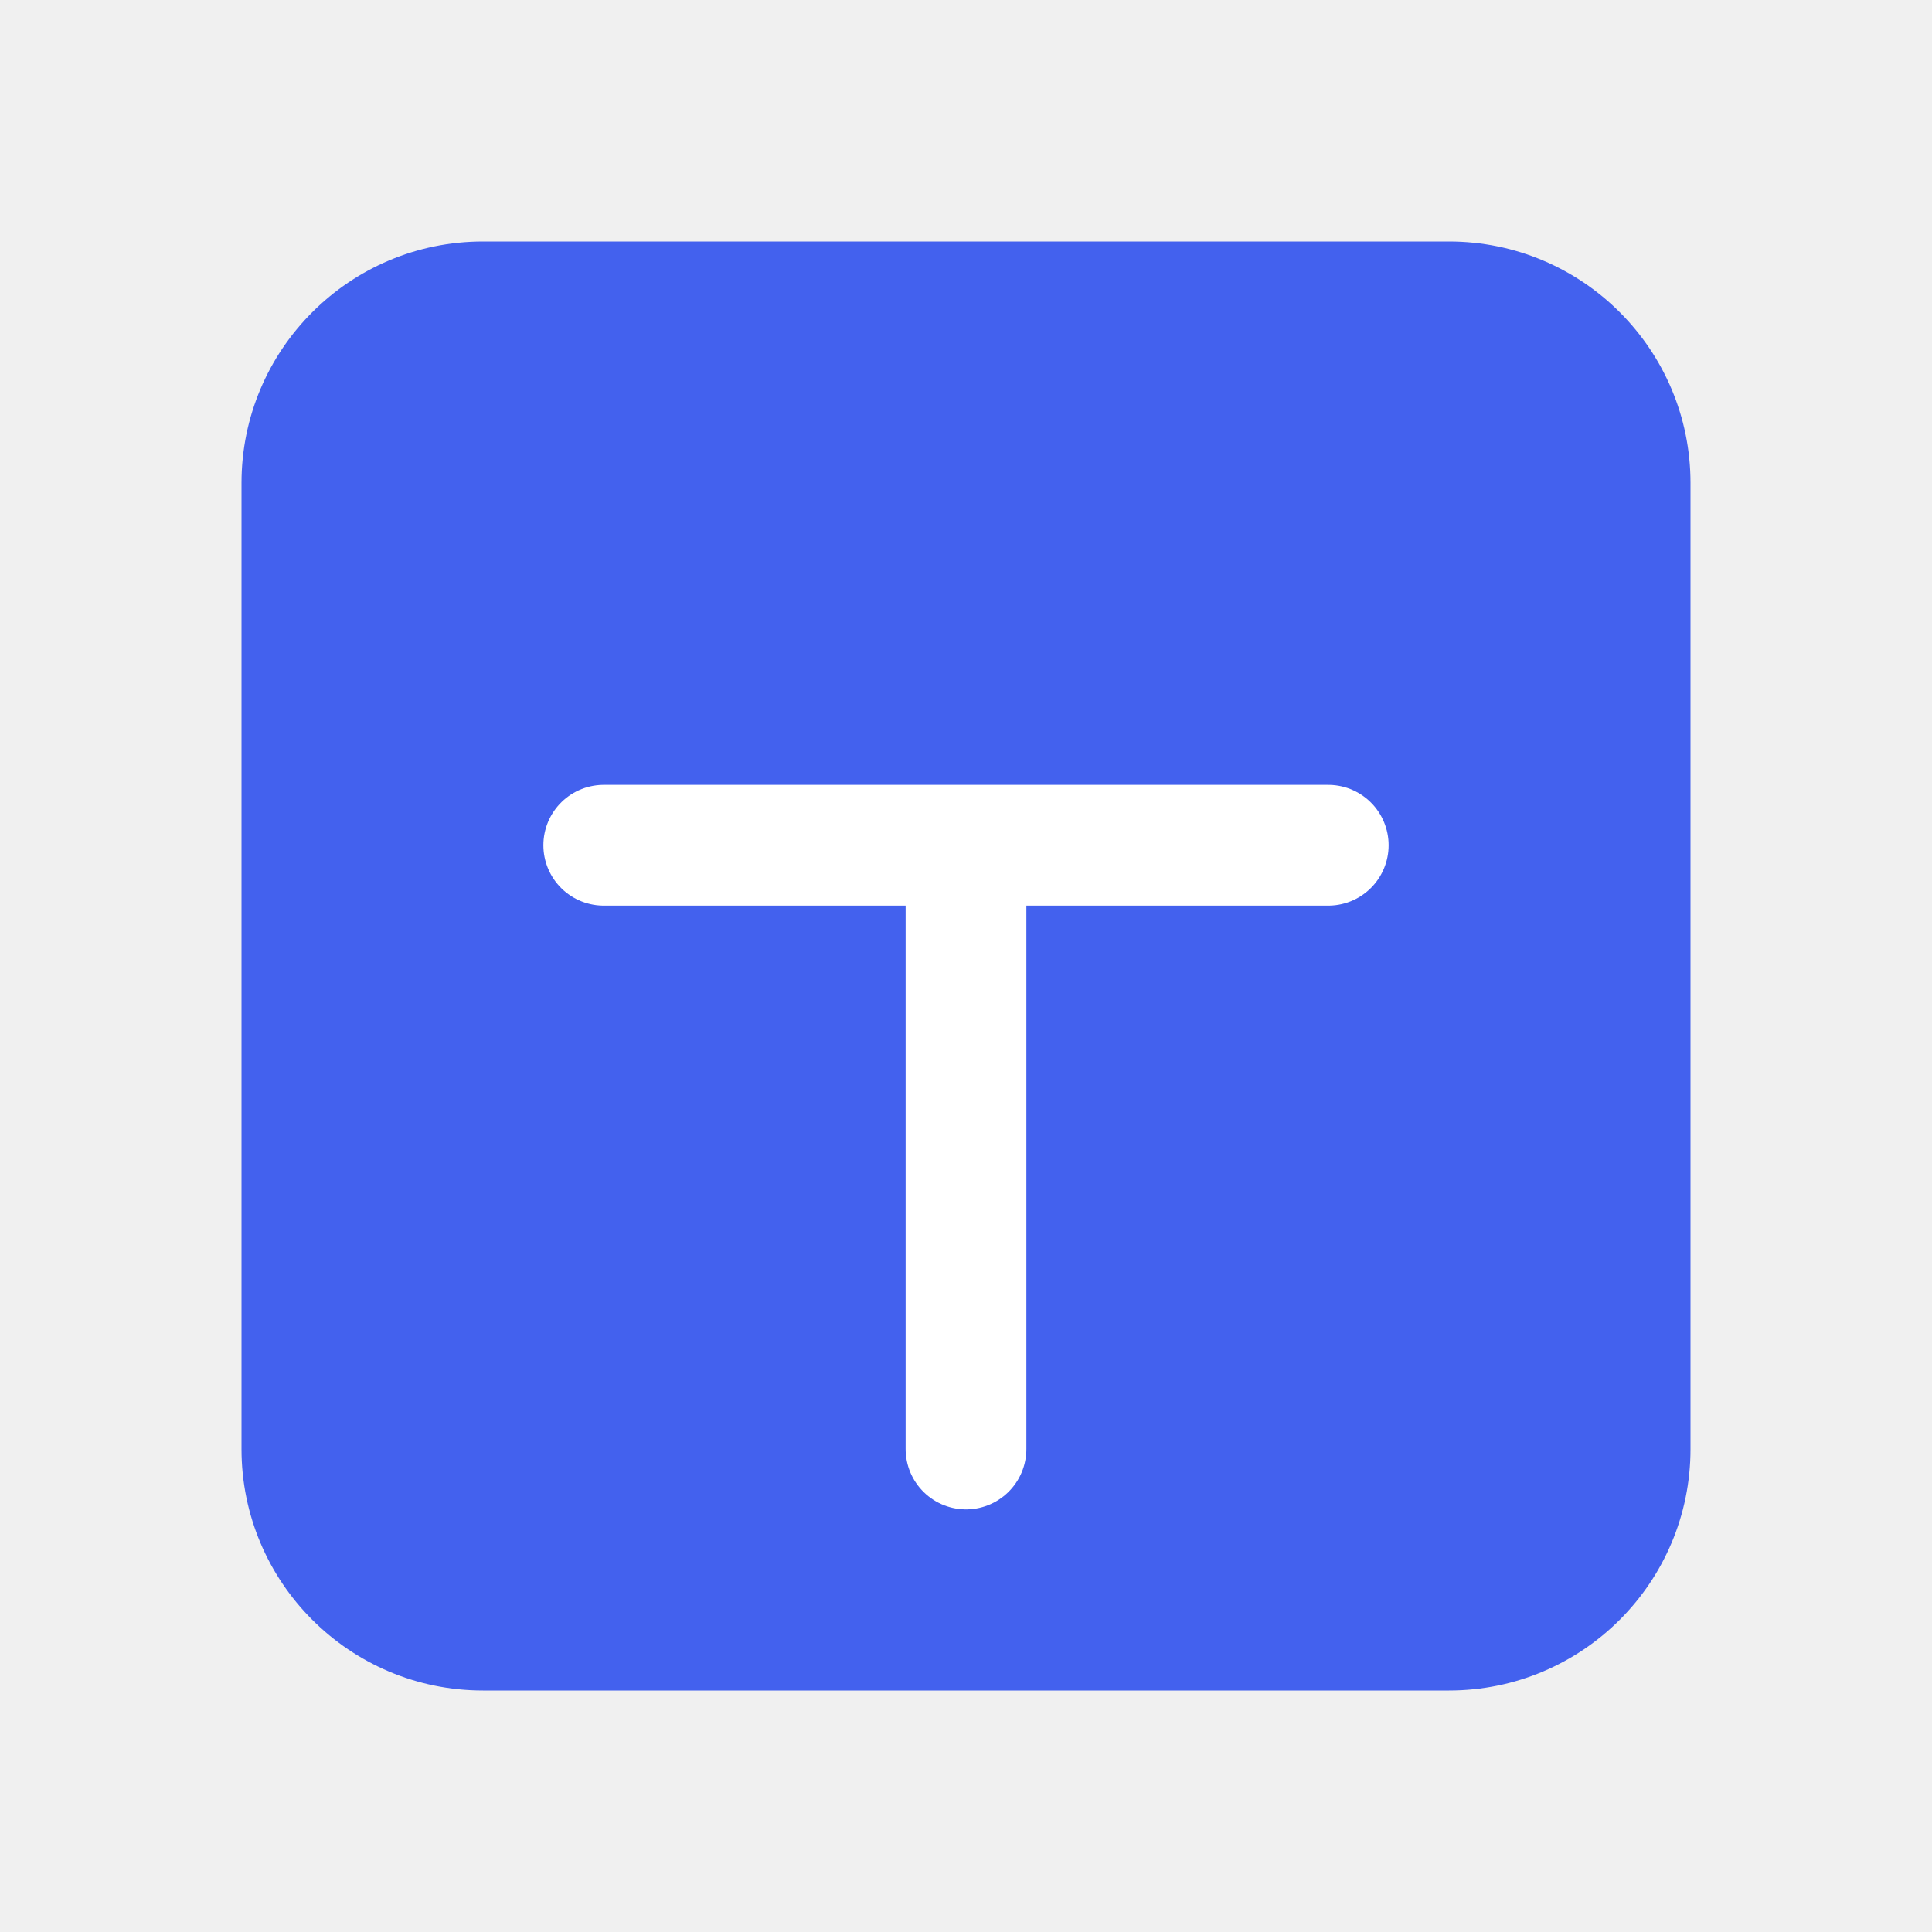
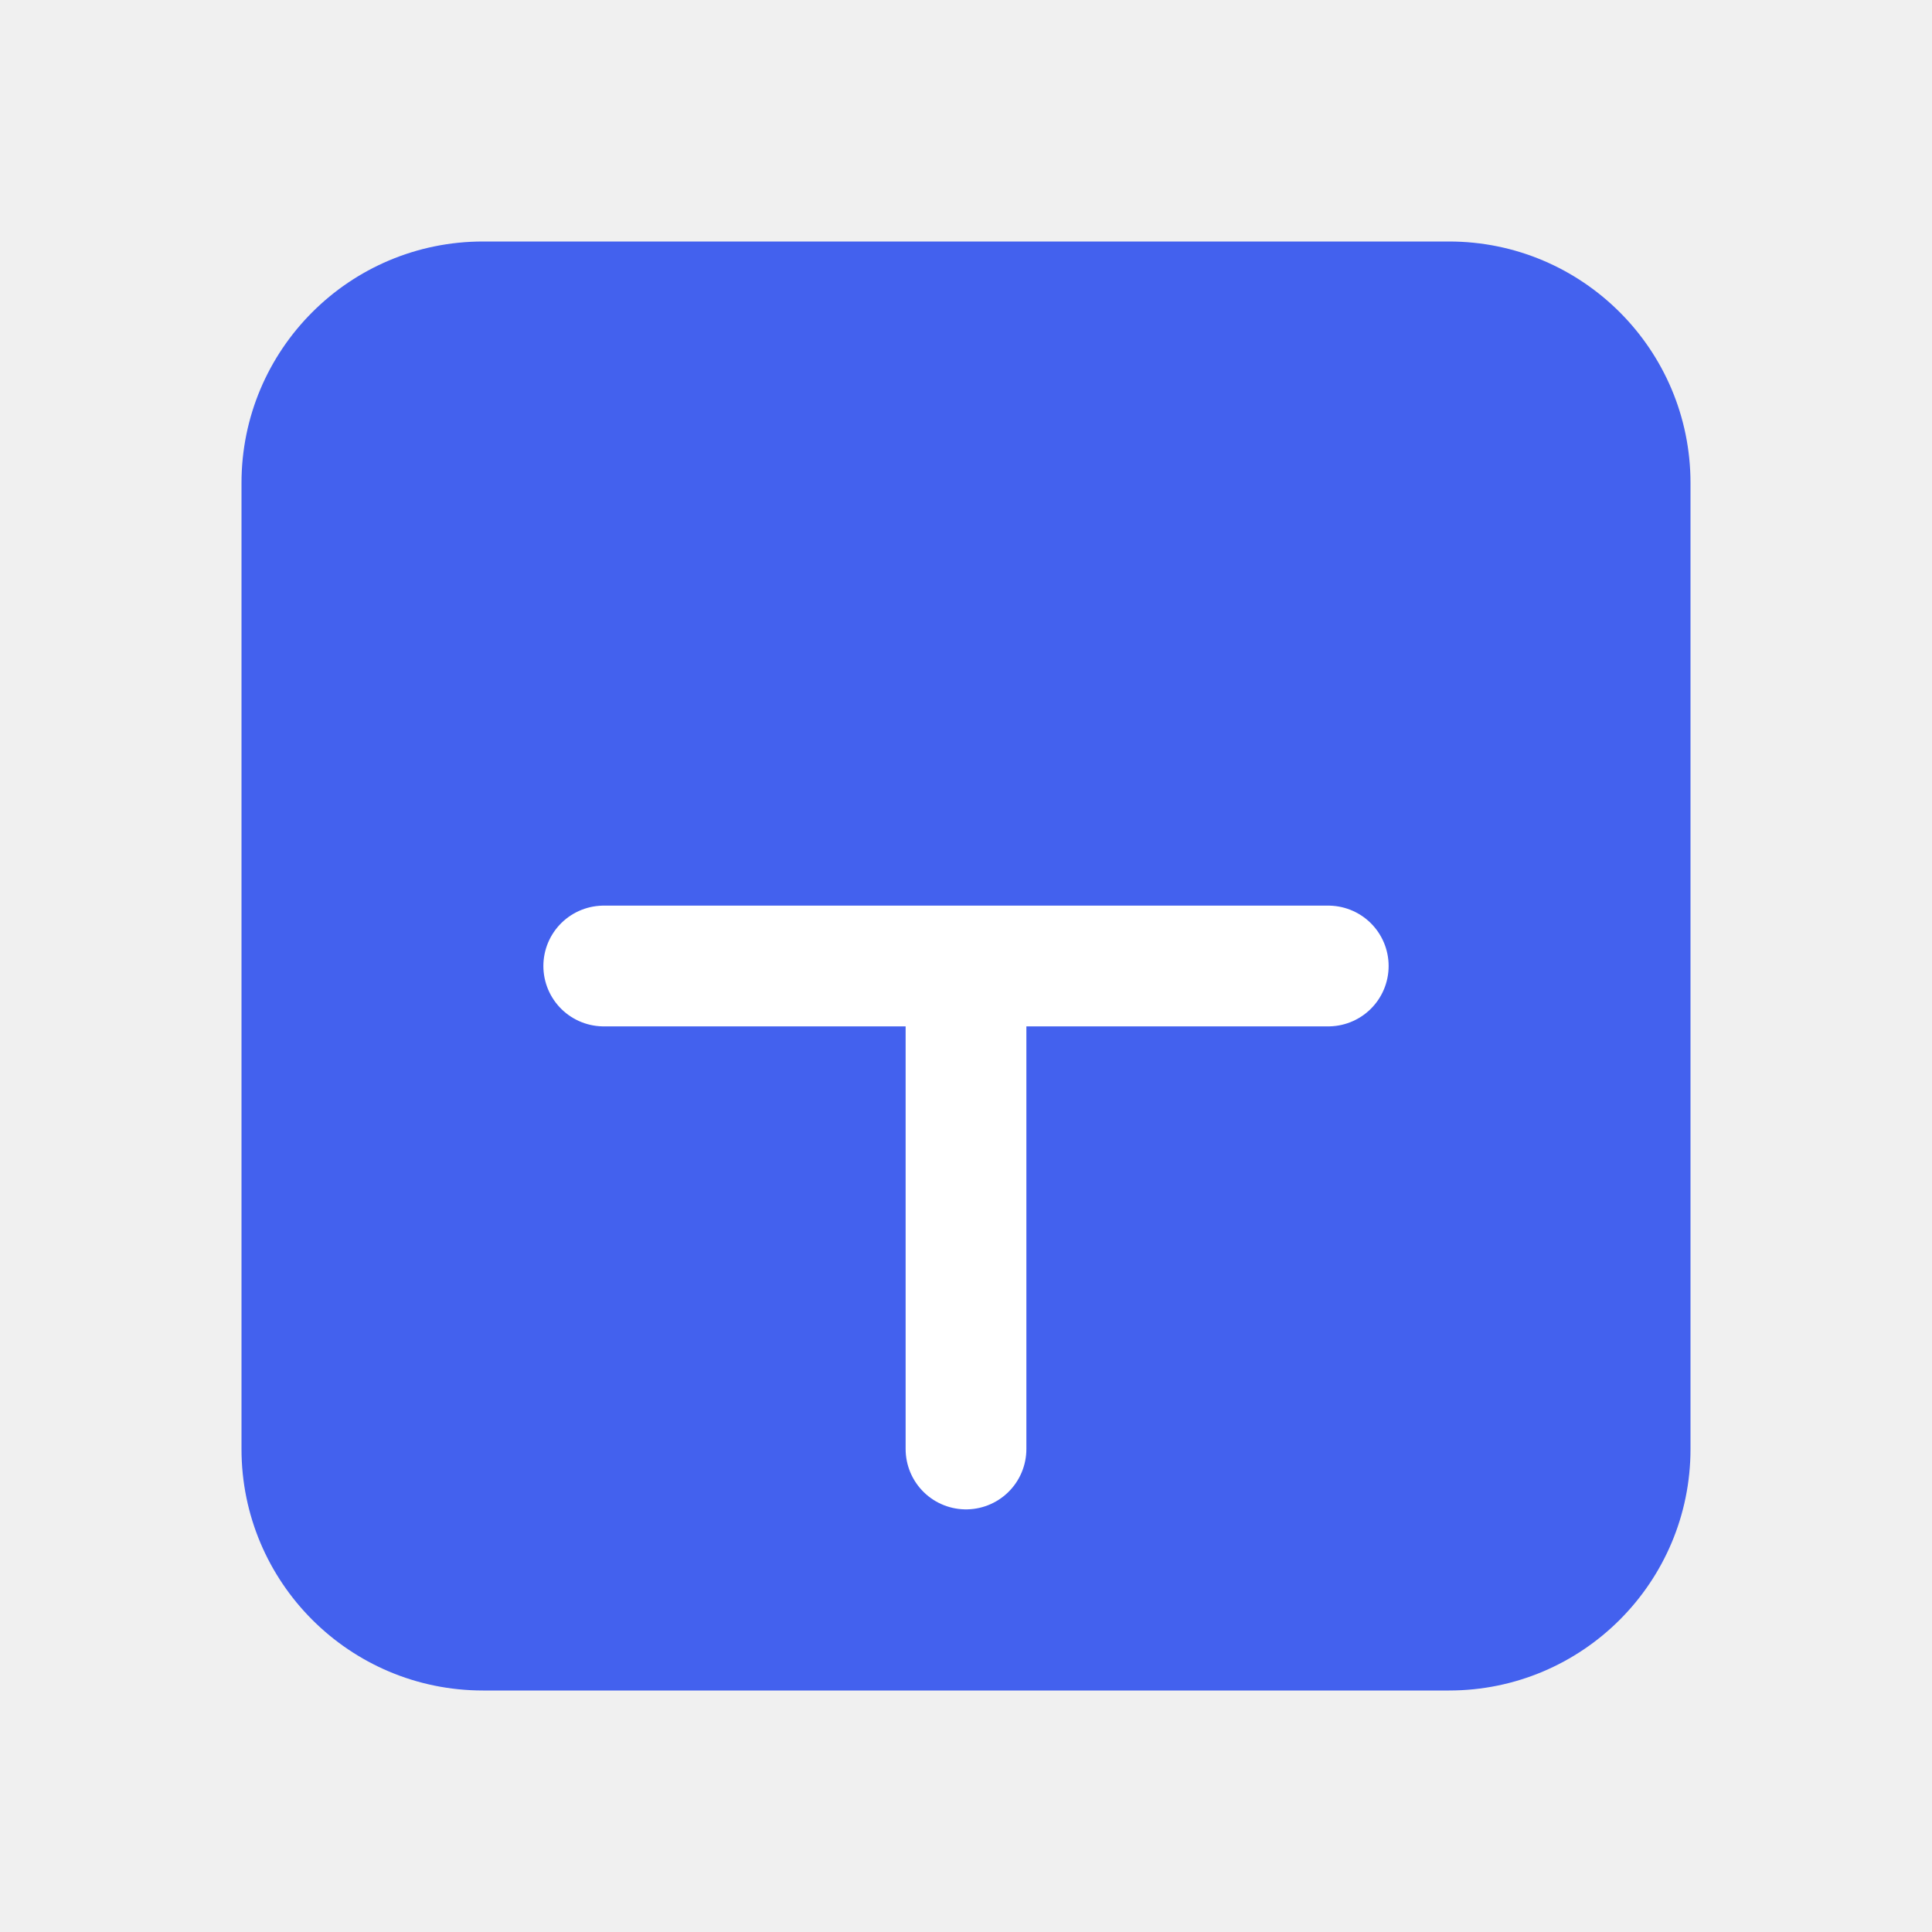
<svg xmlns="http://www.w3.org/2000/svg" width="32" height="32" viewBox="0 0 32 32" fill="none">
  <rect x="4" y="4" width="24" height="24" rx="4" fill="#4361ee" />
-   <path d="M10 14H22M16 14V24" stroke="white" stroke-width="2" stroke-linecap="round" stroke-linejoin="round" />
+   <path d="M10 16H22M16 16V24" stroke="white" stroke-width="2" stroke-linecap="round" stroke-linejoin="round" />
</svg>
